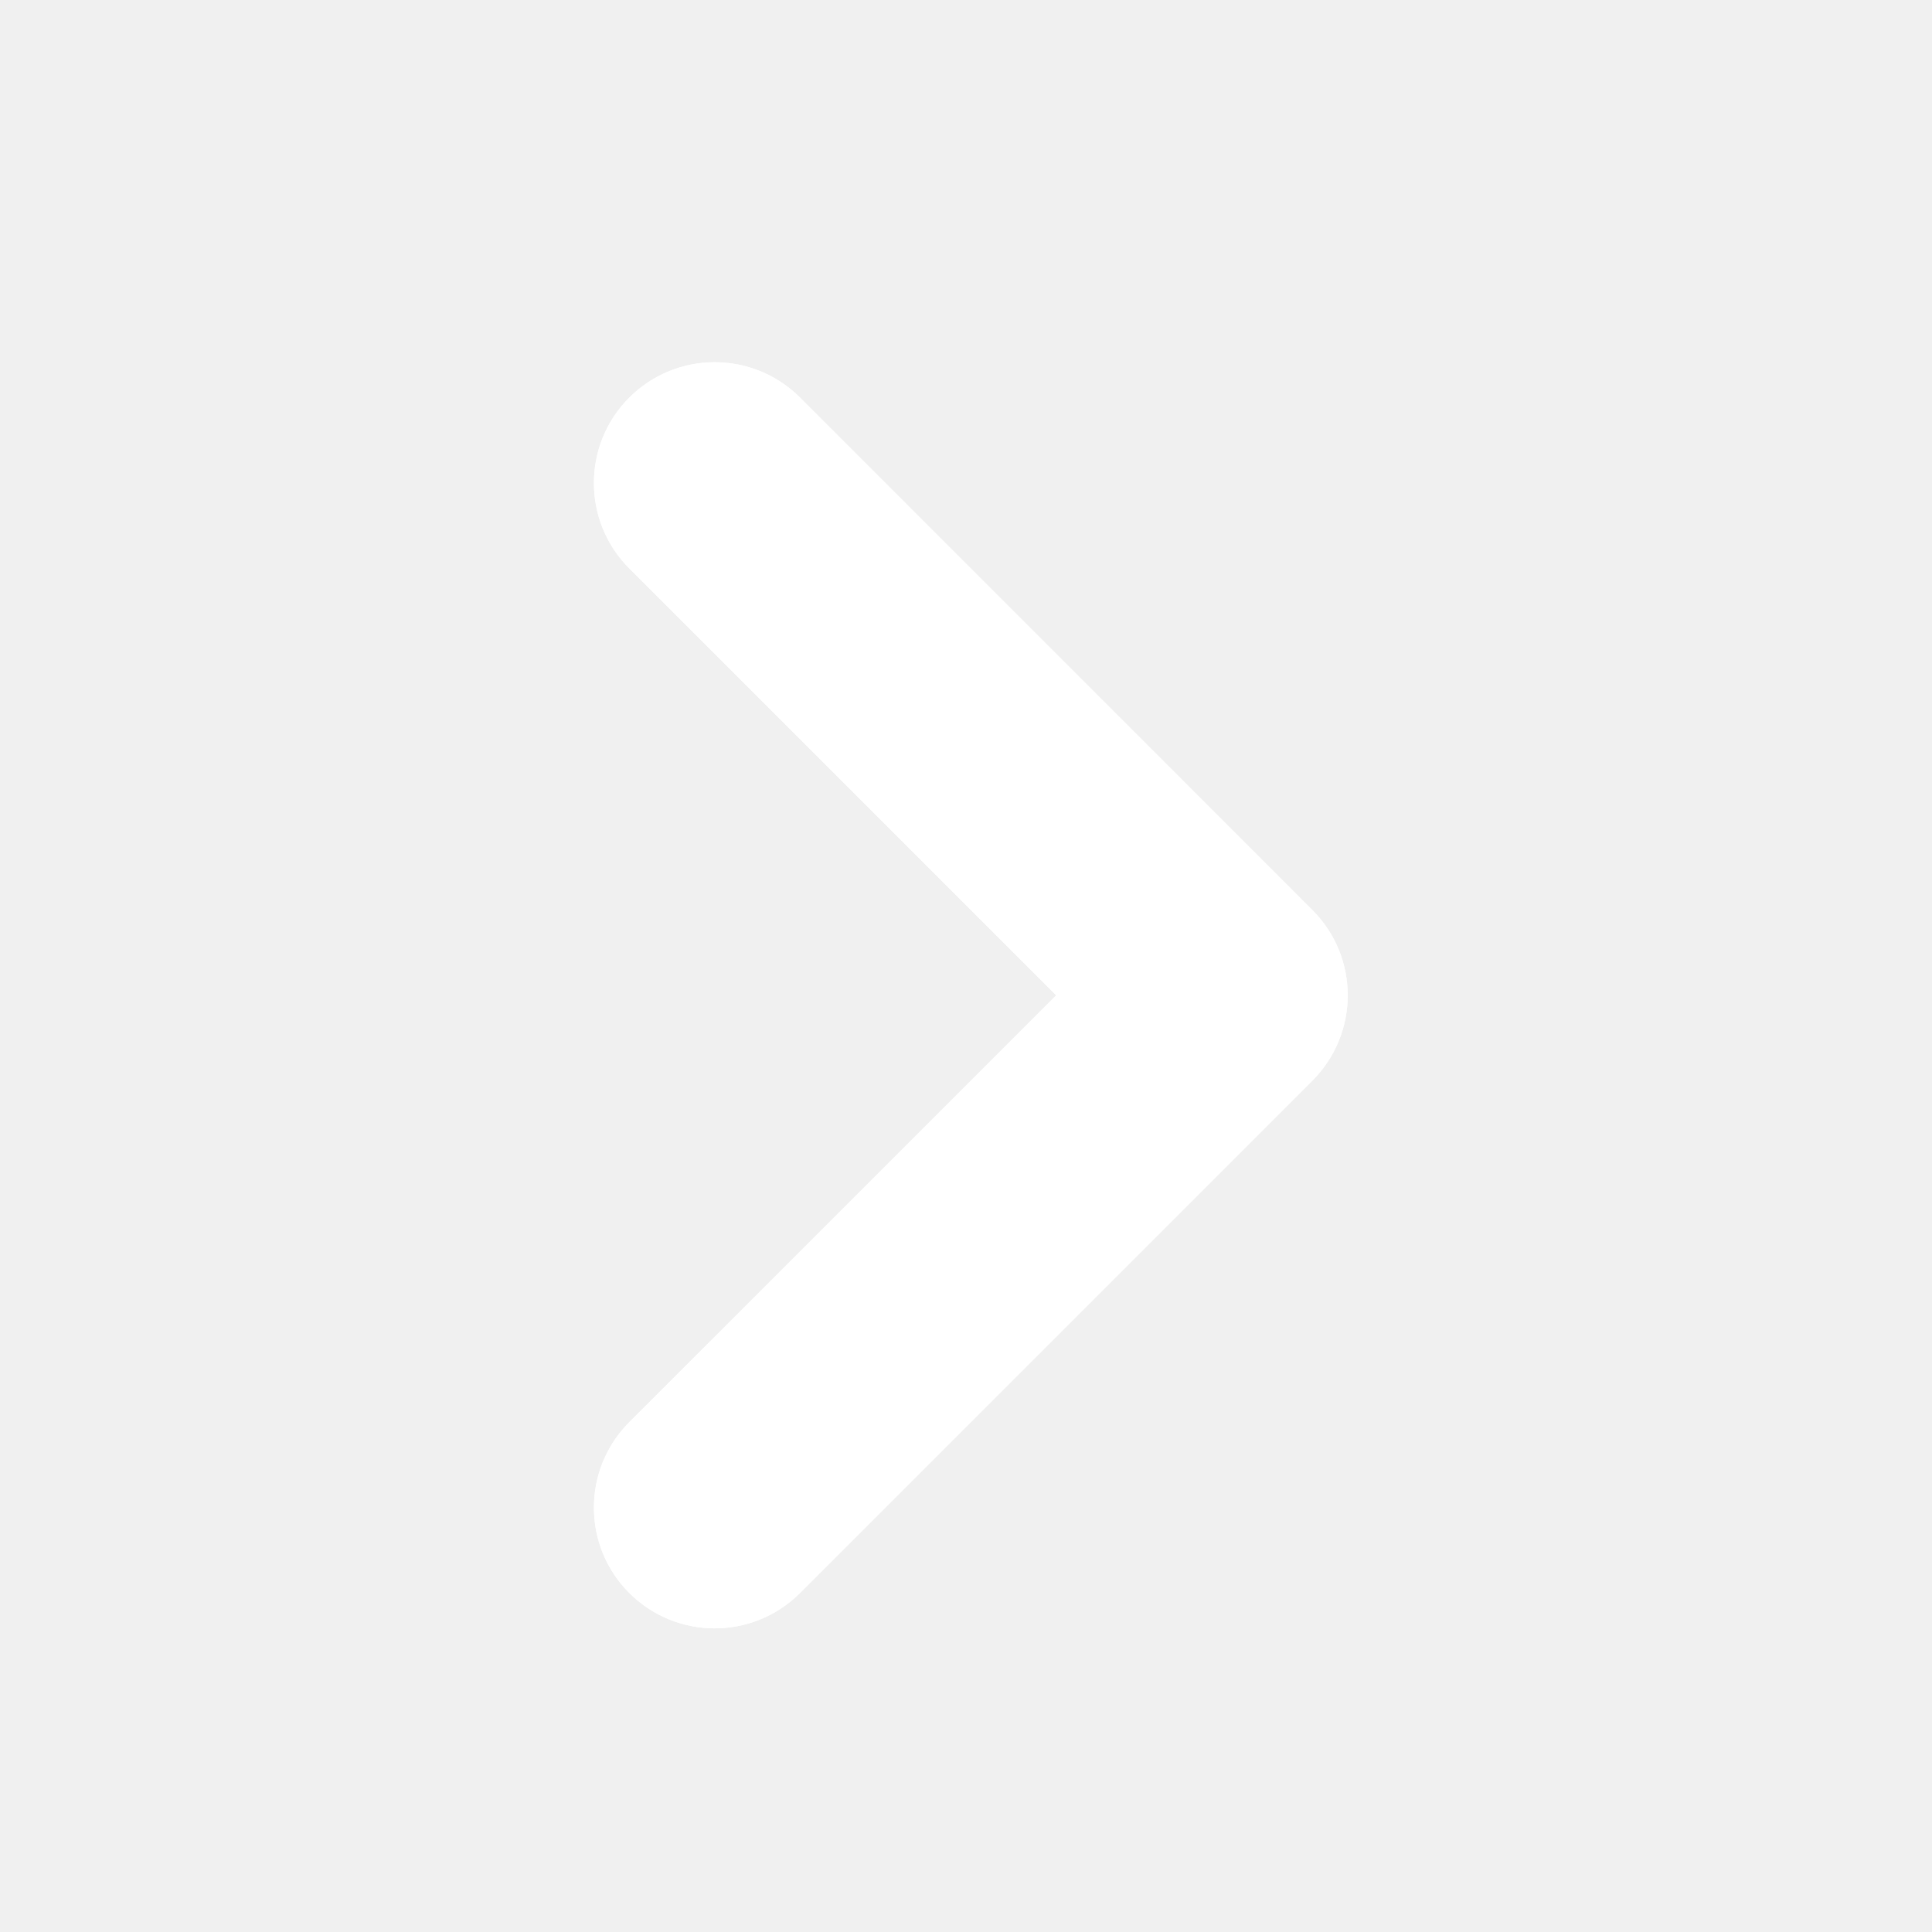
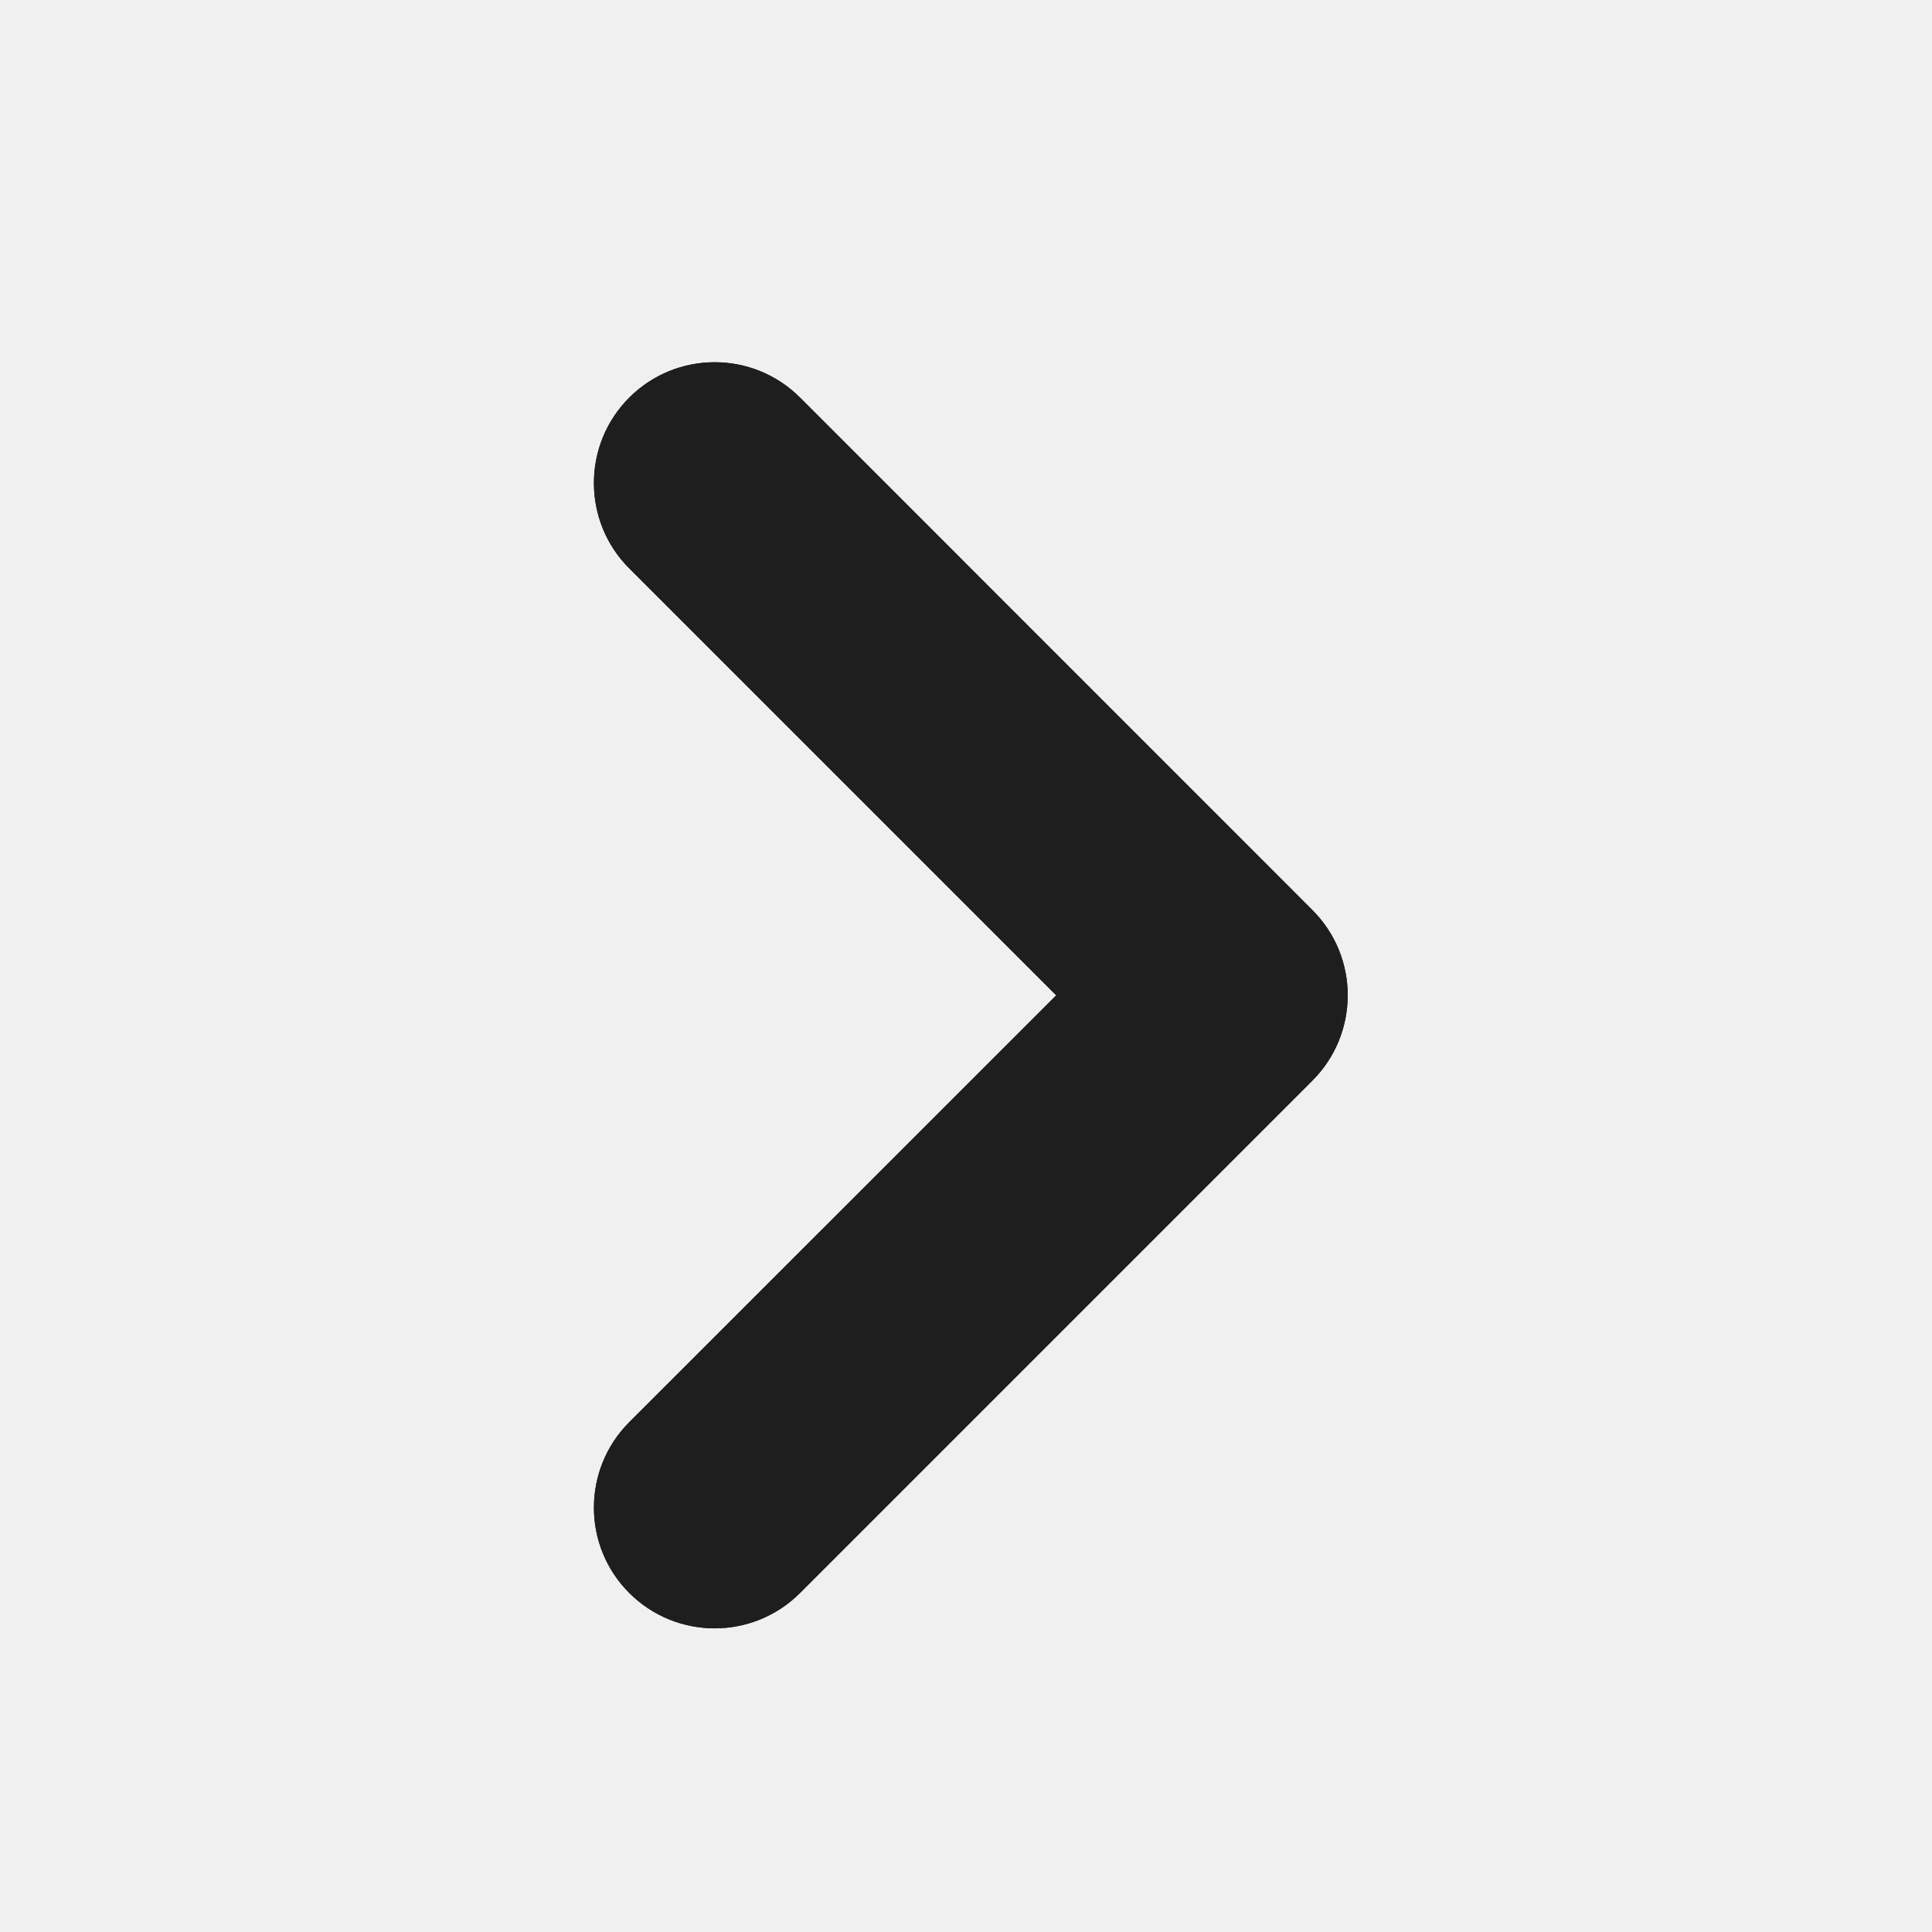
<svg xmlns="http://www.w3.org/2000/svg" width="16" height="16" viewBox="0 0 16 16" fill="none">
-   <path d="M10.868 7.536C11.259 7.926 11.259 8.559 10.868 8.95L6.626 13.192C6.235 13.583 5.602 13.583 5.211 13.192C4.821 12.802 4.821 12.169 5.211 11.778L8.747 8.243L5.211 4.707C4.821 4.317 4.821 3.683 5.211 3.293C5.602 2.902 6.235 2.902 6.626 3.293L10.868 7.536C10.868 7.536 10.868 7.536 10.868 7.536Z" fill="white" />
-   <path d="M10.868 7.536C11.259 7.926 11.259 8.559 10.868 8.95L6.626 13.192C6.235 13.583 5.602 13.583 5.211 13.192C4.821 12.802 4.821 12.169 5.211 11.778L8.747 8.243L5.211 4.707C4.821 4.317 4.821 3.683 5.211 3.293C5.602 2.902 6.235 2.902 6.626 3.293L10.868 7.536C10.868 7.536 10.868 7.536 10.868 7.536Z" fill="white" />
+   <path d="M10.868 7.536C11.259 7.926 11.259 8.559 10.868 8.95L6.626 13.192C6.235 13.583 5.602 13.583 5.211 13.192C4.821 12.802 4.821 12.169 5.211 11.778L8.747 8.243L5.211 4.707C4.821 4.317 4.821 3.683 5.211 3.293C5.602 2.902 6.235 2.902 6.626 3.293L10.868 7.536C10.868 7.536 10.868 7.536 10.868 7.536Z" fill="#1E1E1E" />
+   <path d="M10.868 7.536C11.259 7.926 11.259 8.559 10.868 8.95L6.626 13.192C6.235 13.583 5.602 13.583 5.211 13.192C4.821 12.802 4.821 12.169 5.211 11.778L8.747 8.243L5.211 4.707C4.821 4.317 4.821 3.683 5.211 3.293C5.602 2.902 6.235 2.902 6.626 3.293L10.868 7.536C10.868 7.536 10.868 7.536 10.868 7.536Z" fill="#1E1E1E" />
</svg>
